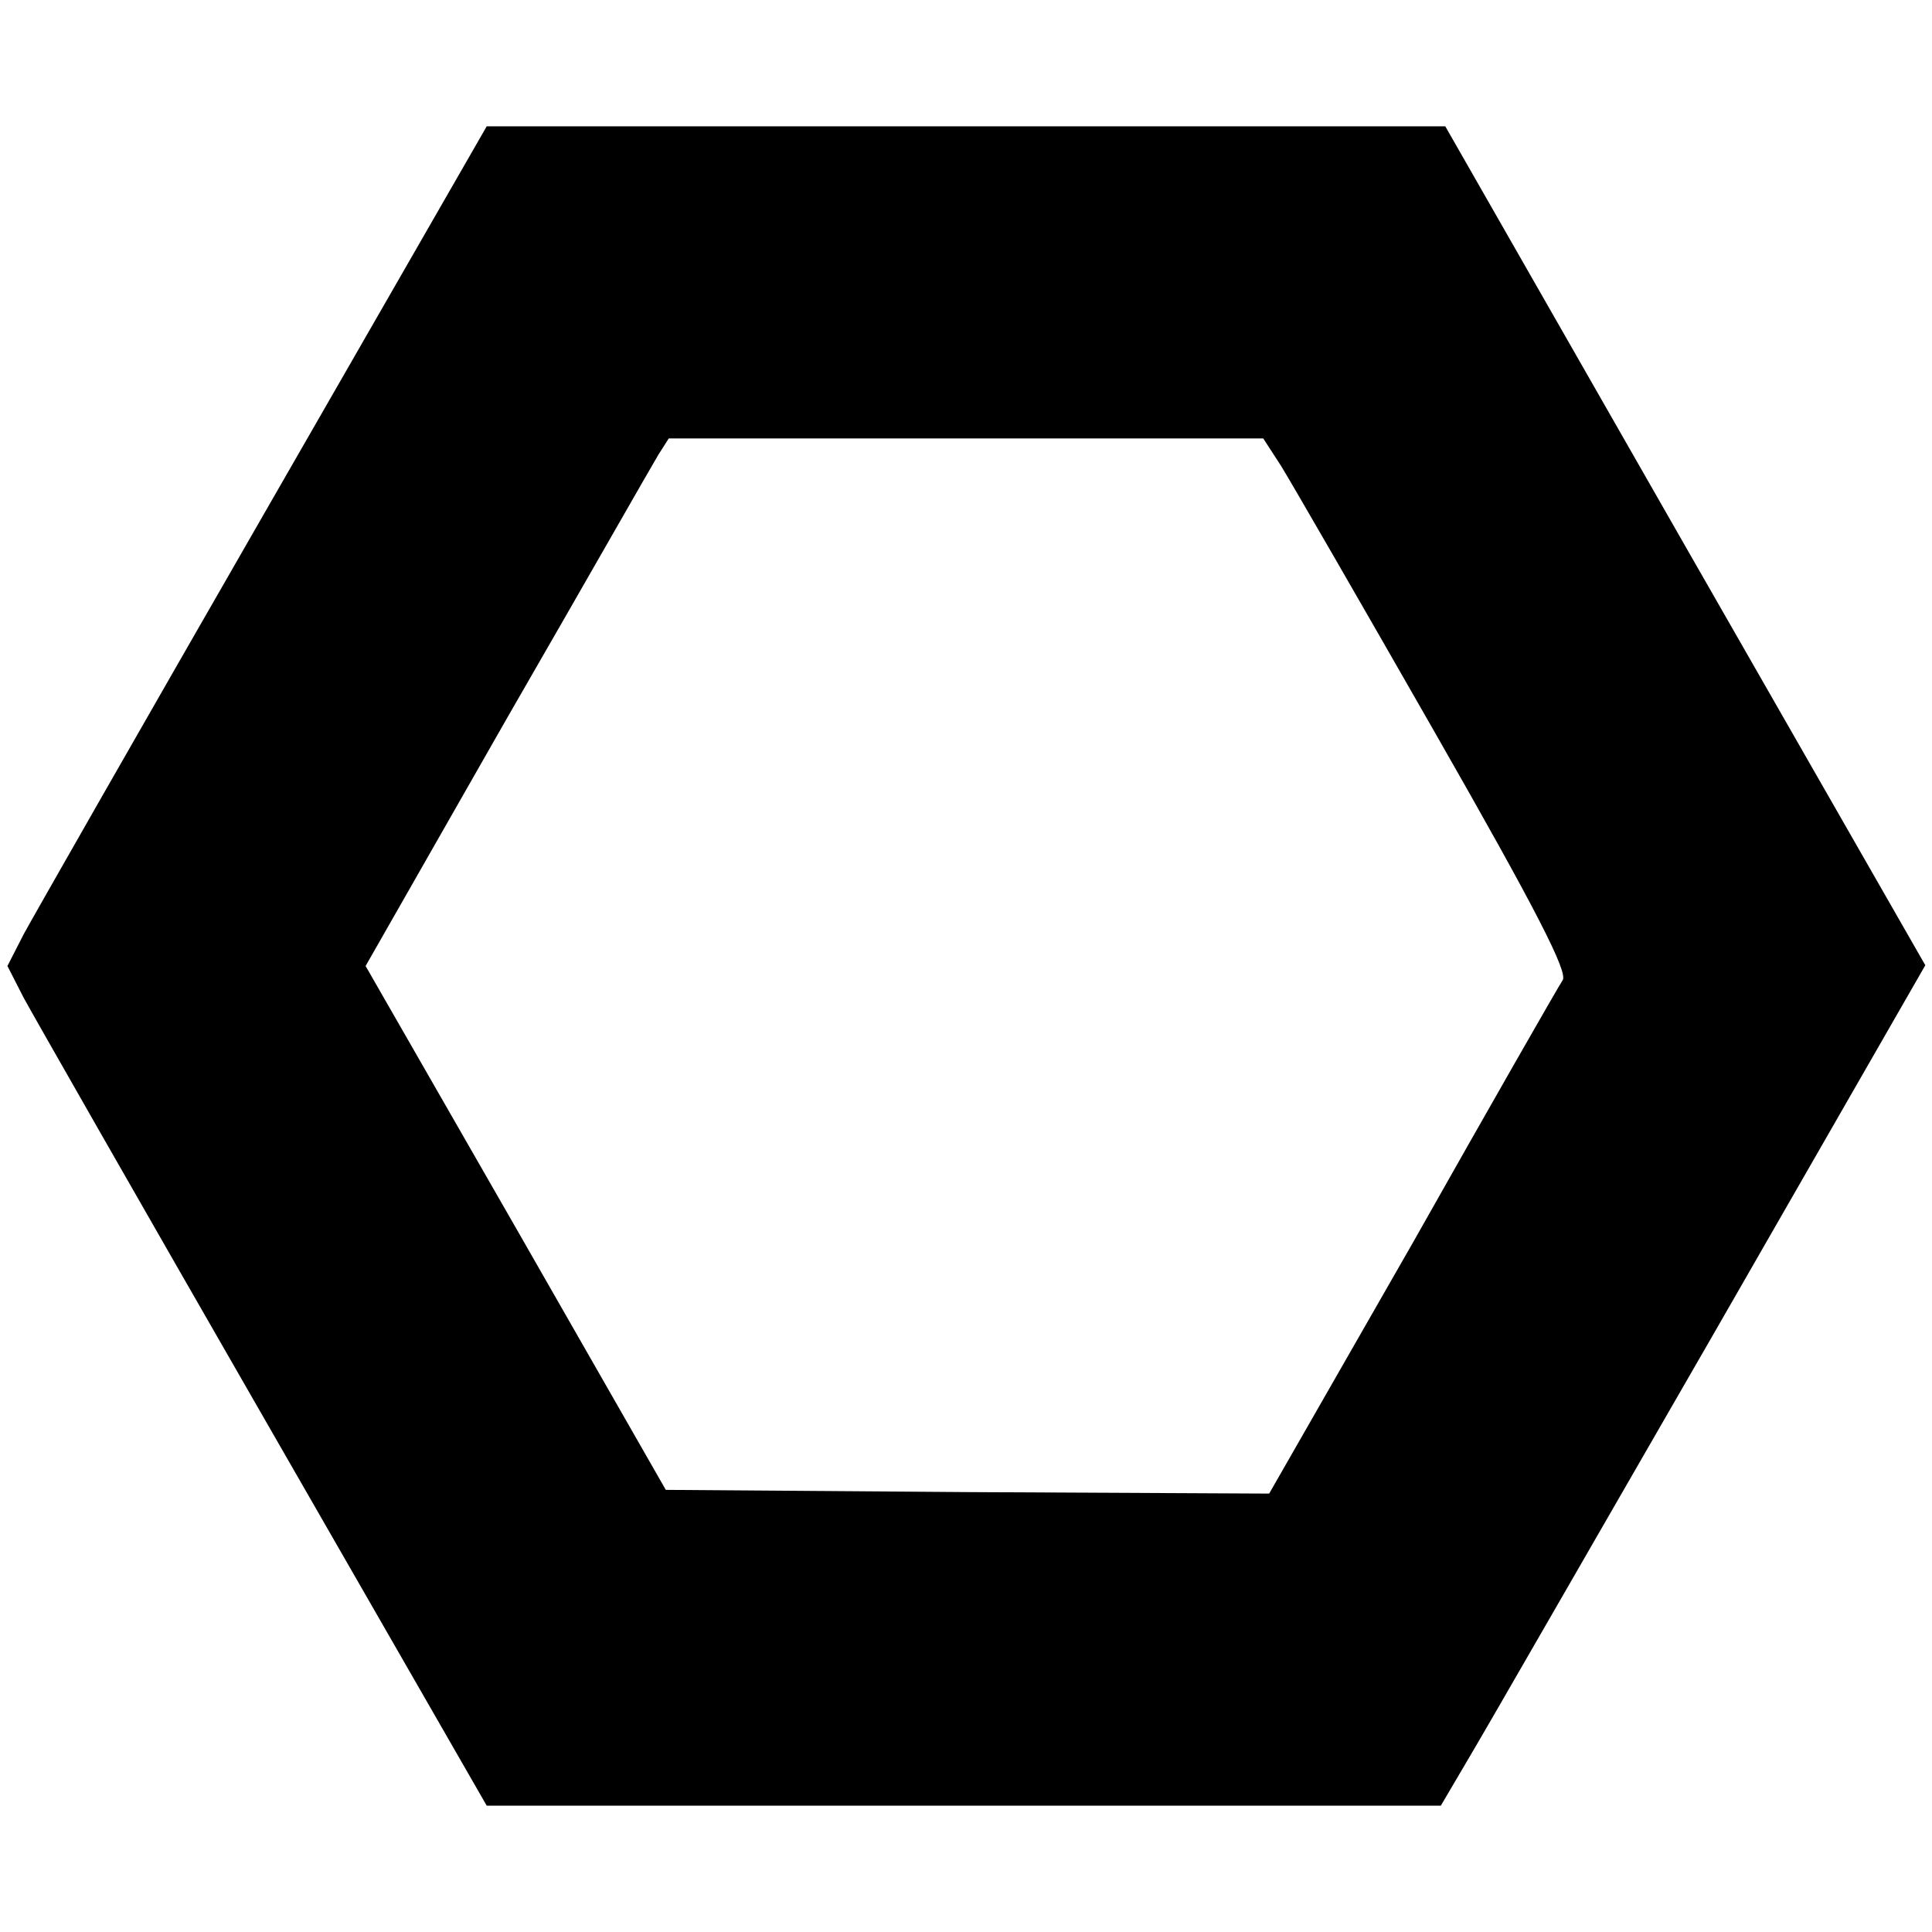
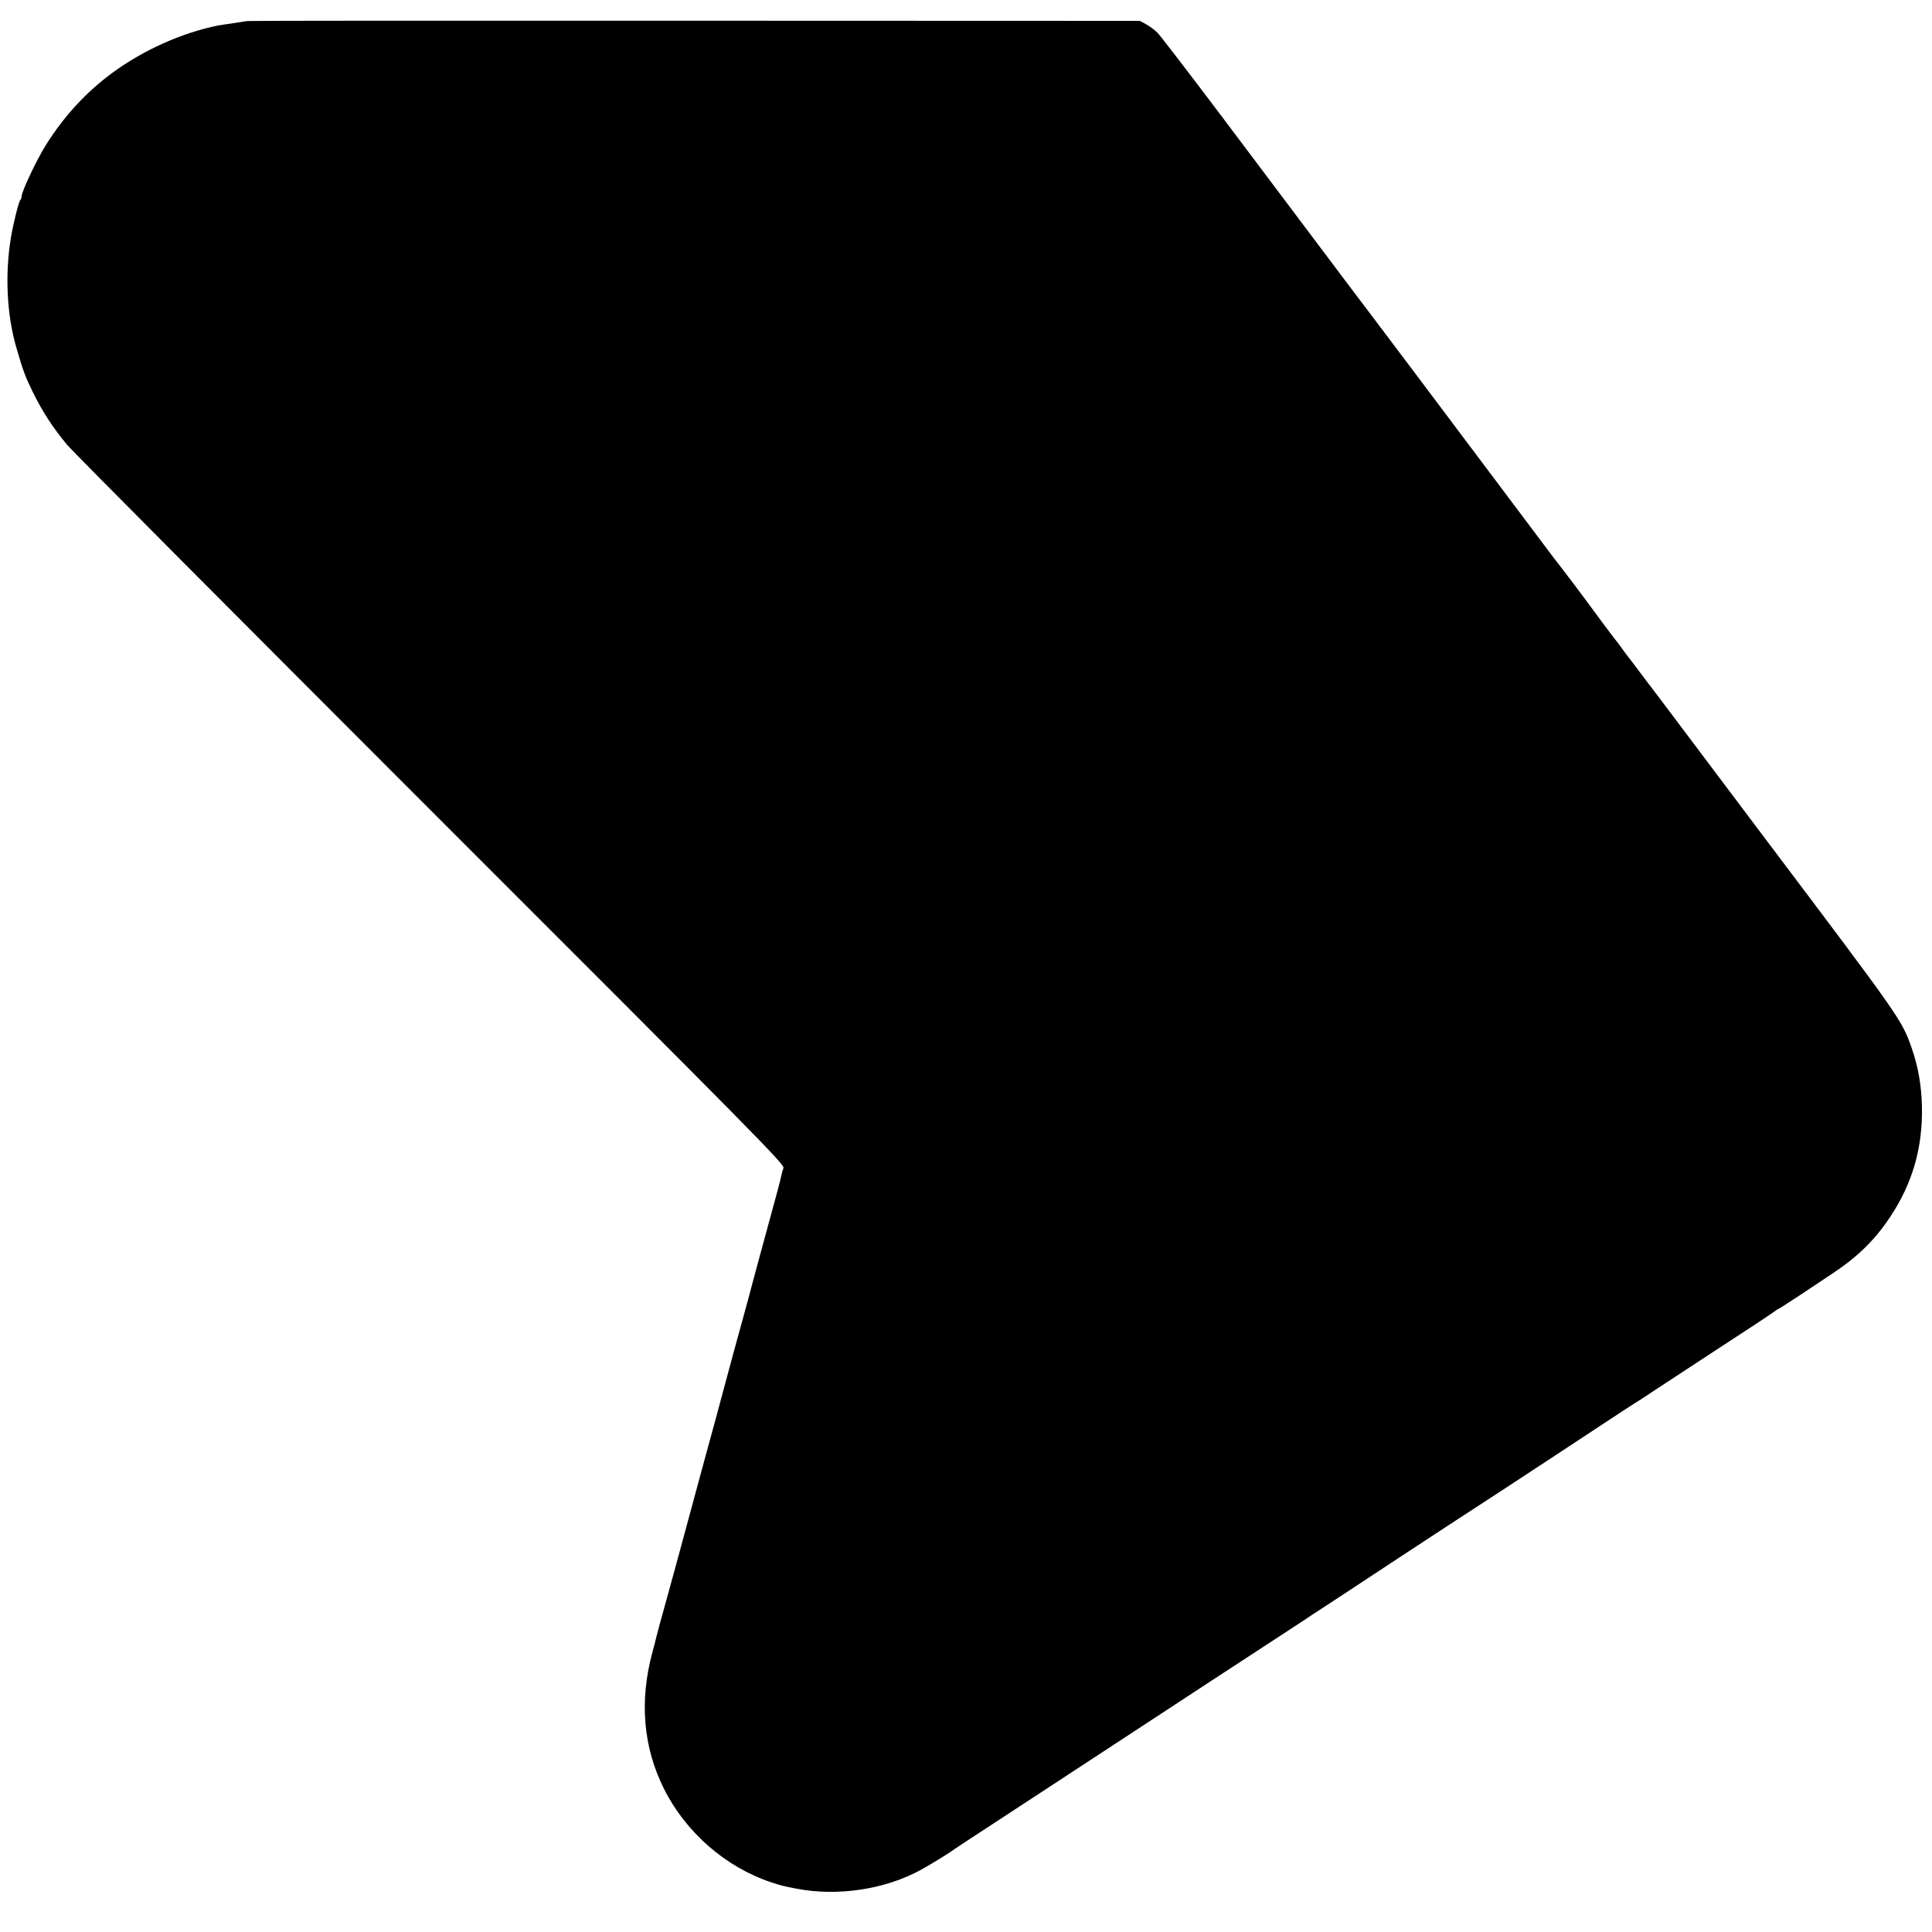
- <svg xmlns="http://www.w3.org/2000/svg" version="1.0" width="260pt" height="260pt" viewBox="0 0 260 260" preserveAspectRatio="xMidYMid meet">
-   <g transform="translate(0,260) scale(0.1,-0.1)" fill="#000000" stroke="none">
-     <path d="M355 1908 c-165 -287 -310 -541 -323 -565 l-22 -43 22 -43 c13 -24 158 -278 323 -565 l300 -522 642 0 642 0 40 68 c22 37 168 291 326 565 l286 498 -323 564 -323 565 -645 0 -645 0 -300 -522z m1369 65 c13 -21 106 -182 206 -357 139 -243 180 -324 173 -335 -6 -9 -97 -168 -202 -354 l-193 -337 -406 2 -406 3 -202 353 -202 352 190 333 c105 182 196 342 204 355 l14 22 400 0 400 0 24 -37z" />
+ <svg xmlns="http://www.w3.org/2000/svg" version="1.0" width="1250pt" height="1250pt" viewBox="0 0 1250 1250" preserveAspectRatio="xMidYMid meet">
+   <g transform="translate(0,1250) scale(0.1,-0.1)" fill="#000000" stroke="none">
+     <path d="M1600 12364 c-132 -20 -177 -27 -190 -29 -235 -48 -480 -158 -680 -304 -171 -125 -314 -280 -433 -469 -59 -94 -157 -301 -157 -332 0 -9 -4 -20 -9 -25 -10 -11 -45 -150 -60 -240 -40 -239 -27 -502 35 -715 44 -152 57 -186 108 -290 62 -126 130 -230 222 -340 34 -41 1093 -1105 2352 -2364 2115 -2114 2290 -2291 2281 -2313 -5 -13 -11 -34 -13 -46 -4 -23 -37 -146 -80 -302 -57 -208 -128 -471 -131 -485 -2 -8 -22 -82 -45 -165 -36 -131 -60 -217 -90 -330 -32 -121 -128 -475 -160 -590 -21 -77 -73 -268 -115 -425 -42 -157 -90 -330 -105 -385 -60 -216 -81 -295 -85 -312 -2 -10 -12 -52 -24 -93 -85 -315 -60 -614 75 -884 142 -283 400 -507 695 -605 68 -22 80 -25 164 -41 268 -51 573 -4 805 123 54 30 175 104 195 119 10 8 93 63 560 368 269 176 467 306 745 488 193 127 655 429 850 556 69 45 138 91 154 101 16 11 36 25 45 30 9 6 95 62 191 125 254 168 489 322 657 432 82 53 256 167 388 253 132 87 283 186 335 220 52 34 183 120 290 191 107 71 200 131 205 134 6 3 69 43 140 91 141 93 436 286 635 416 69 45 130 87 137 92 7 6 14 11 17 11 3 0 65 40 138 88 73 49 171 114 218 145 158 105 269 213 367 360 146 218 213 449 208 716 -3 136 -24 258 -66 379 -65 184 -63 182 -949 1357 -124 165 -329 437 -455 605 -126 168 -233 310 -237 315 -5 6 -49 64 -99 130 -49 66 -95 127 -102 135 -7 8 -23 31 -37 50 -13 19 -27 37 -30 40 -6 6 -149 197 -170 227 -14 21 -214 286 -233 308 -8 10 -329 438 -905 1205 -164 217 -303 402 -309 410 -7 8 -139 184 -294 390 -155 206 -450 598 -655 871 -205 272 -388 510 -406 528 -18 18 -51 42 -73 54 l-40 22 -2875 1 c-1581 1 -2886 0 -2900 -2z" />
  </g>
</svg>
